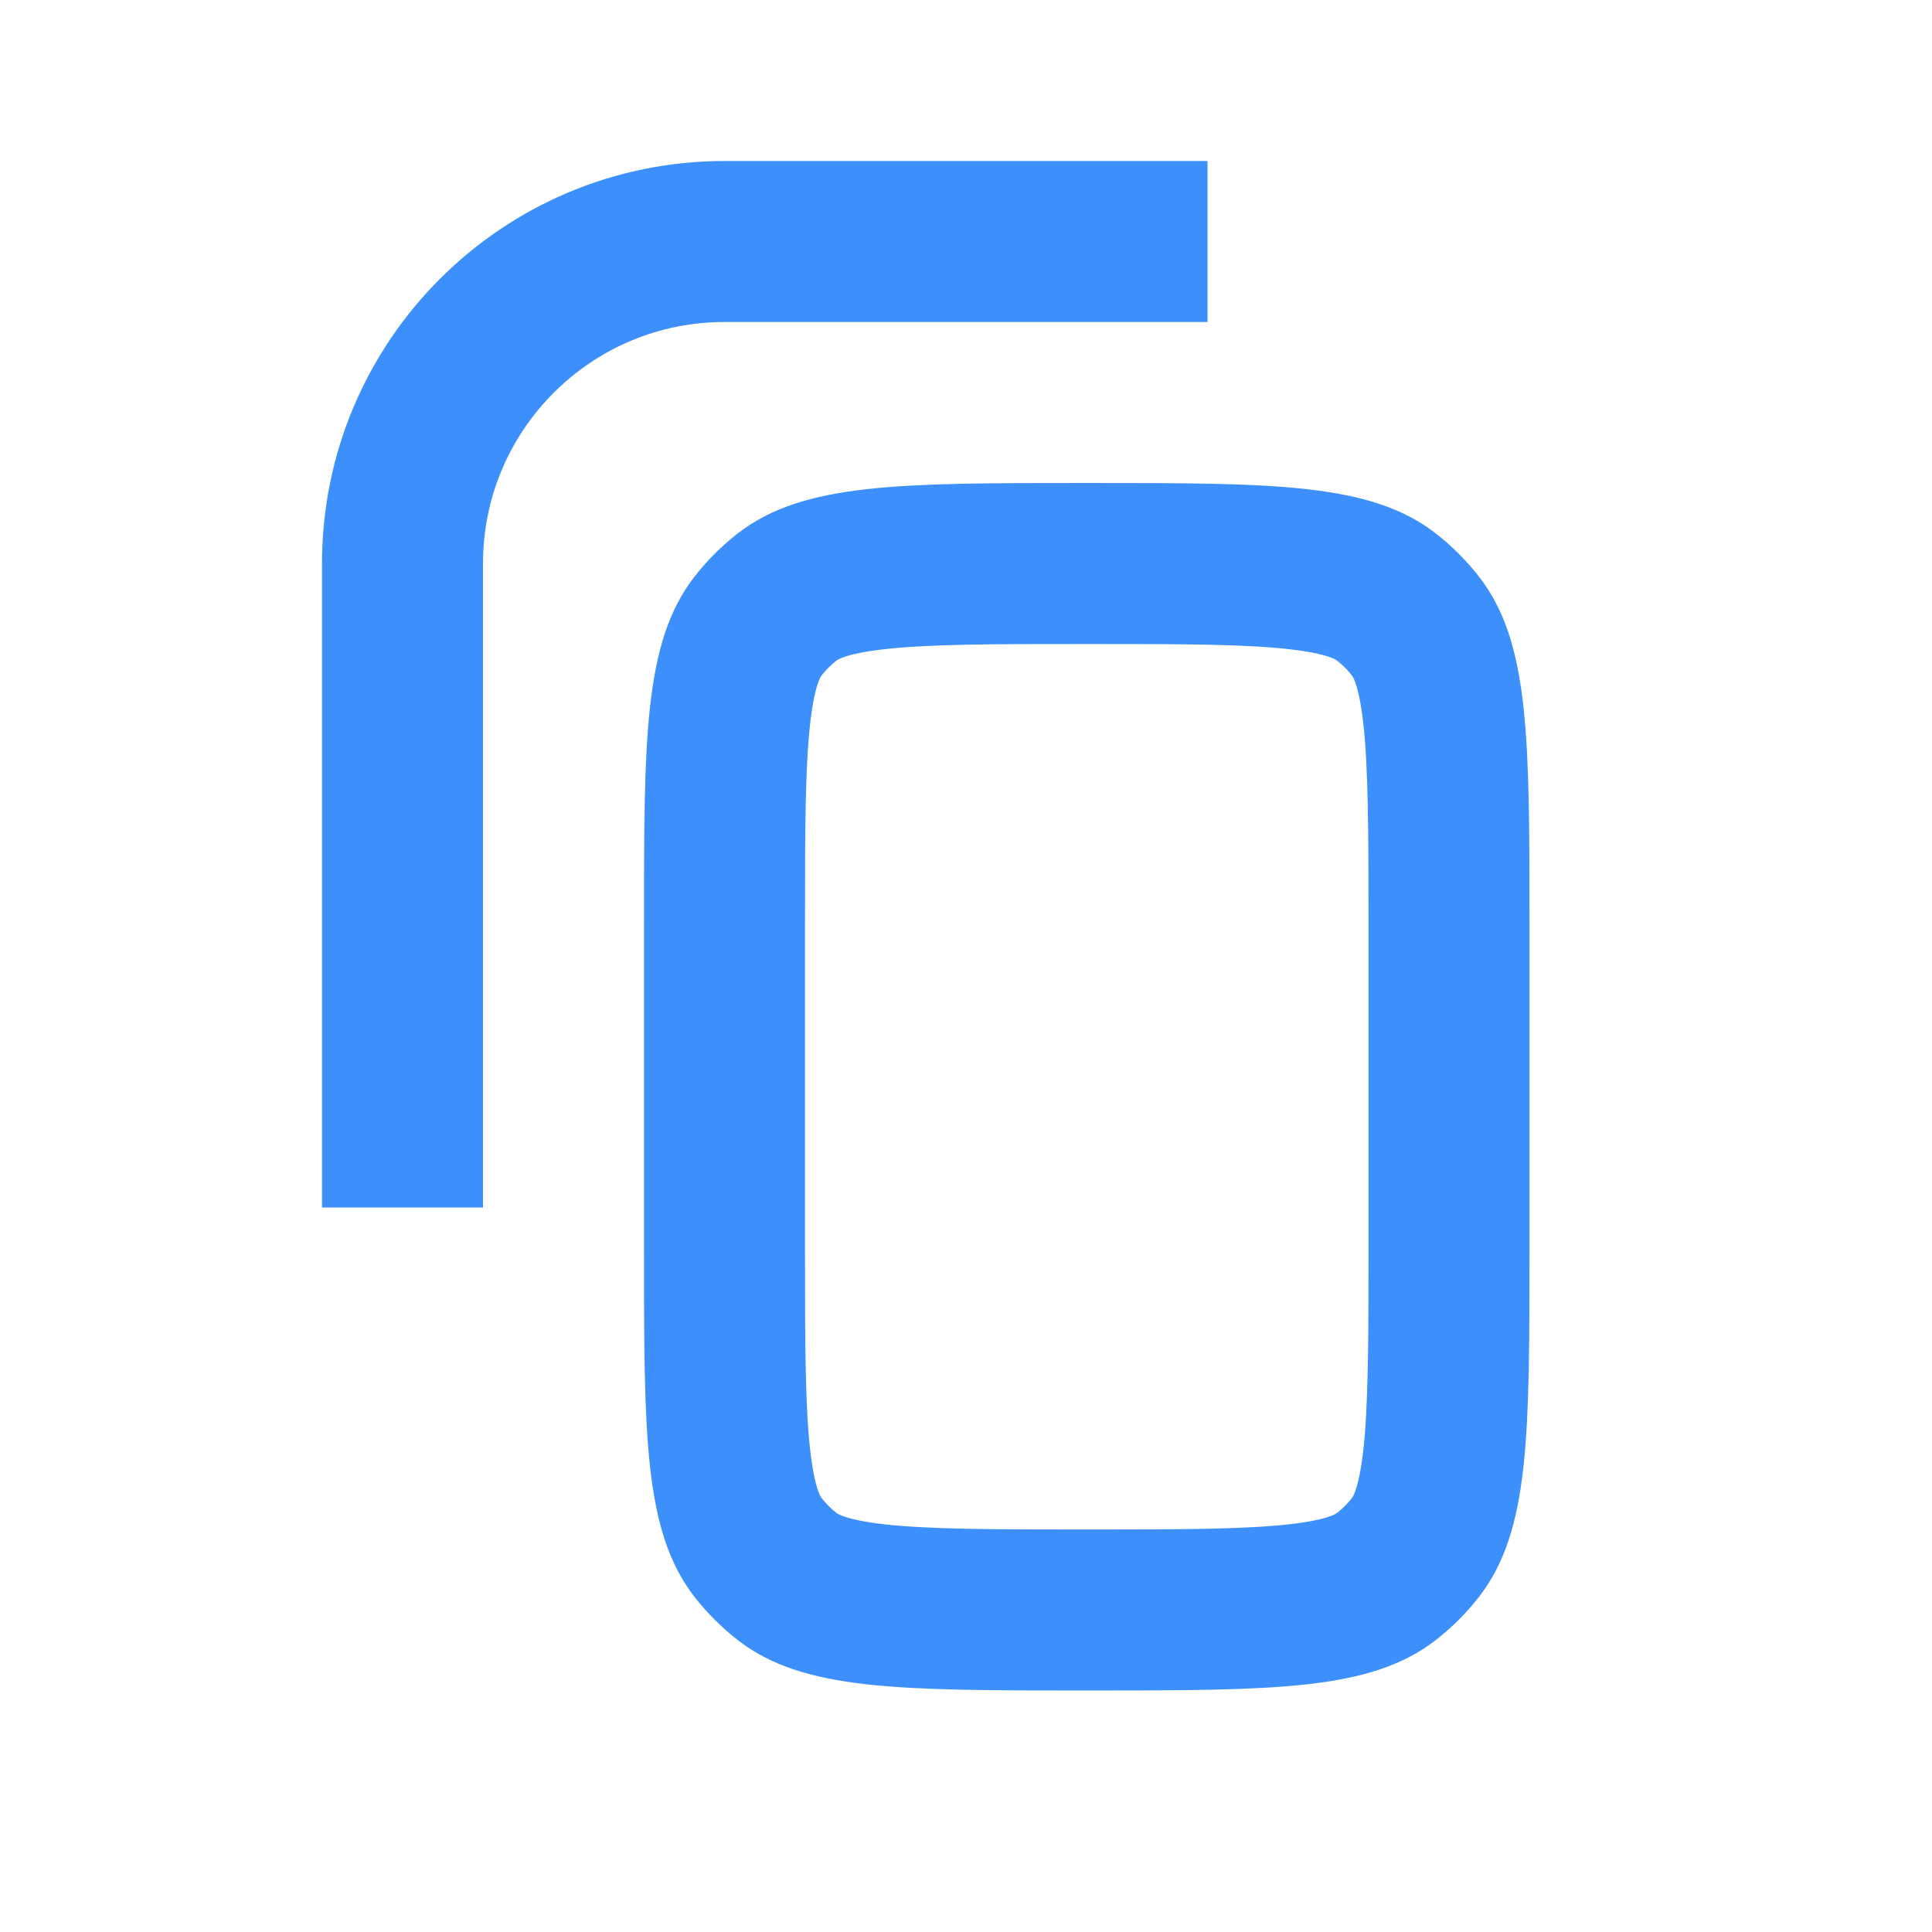
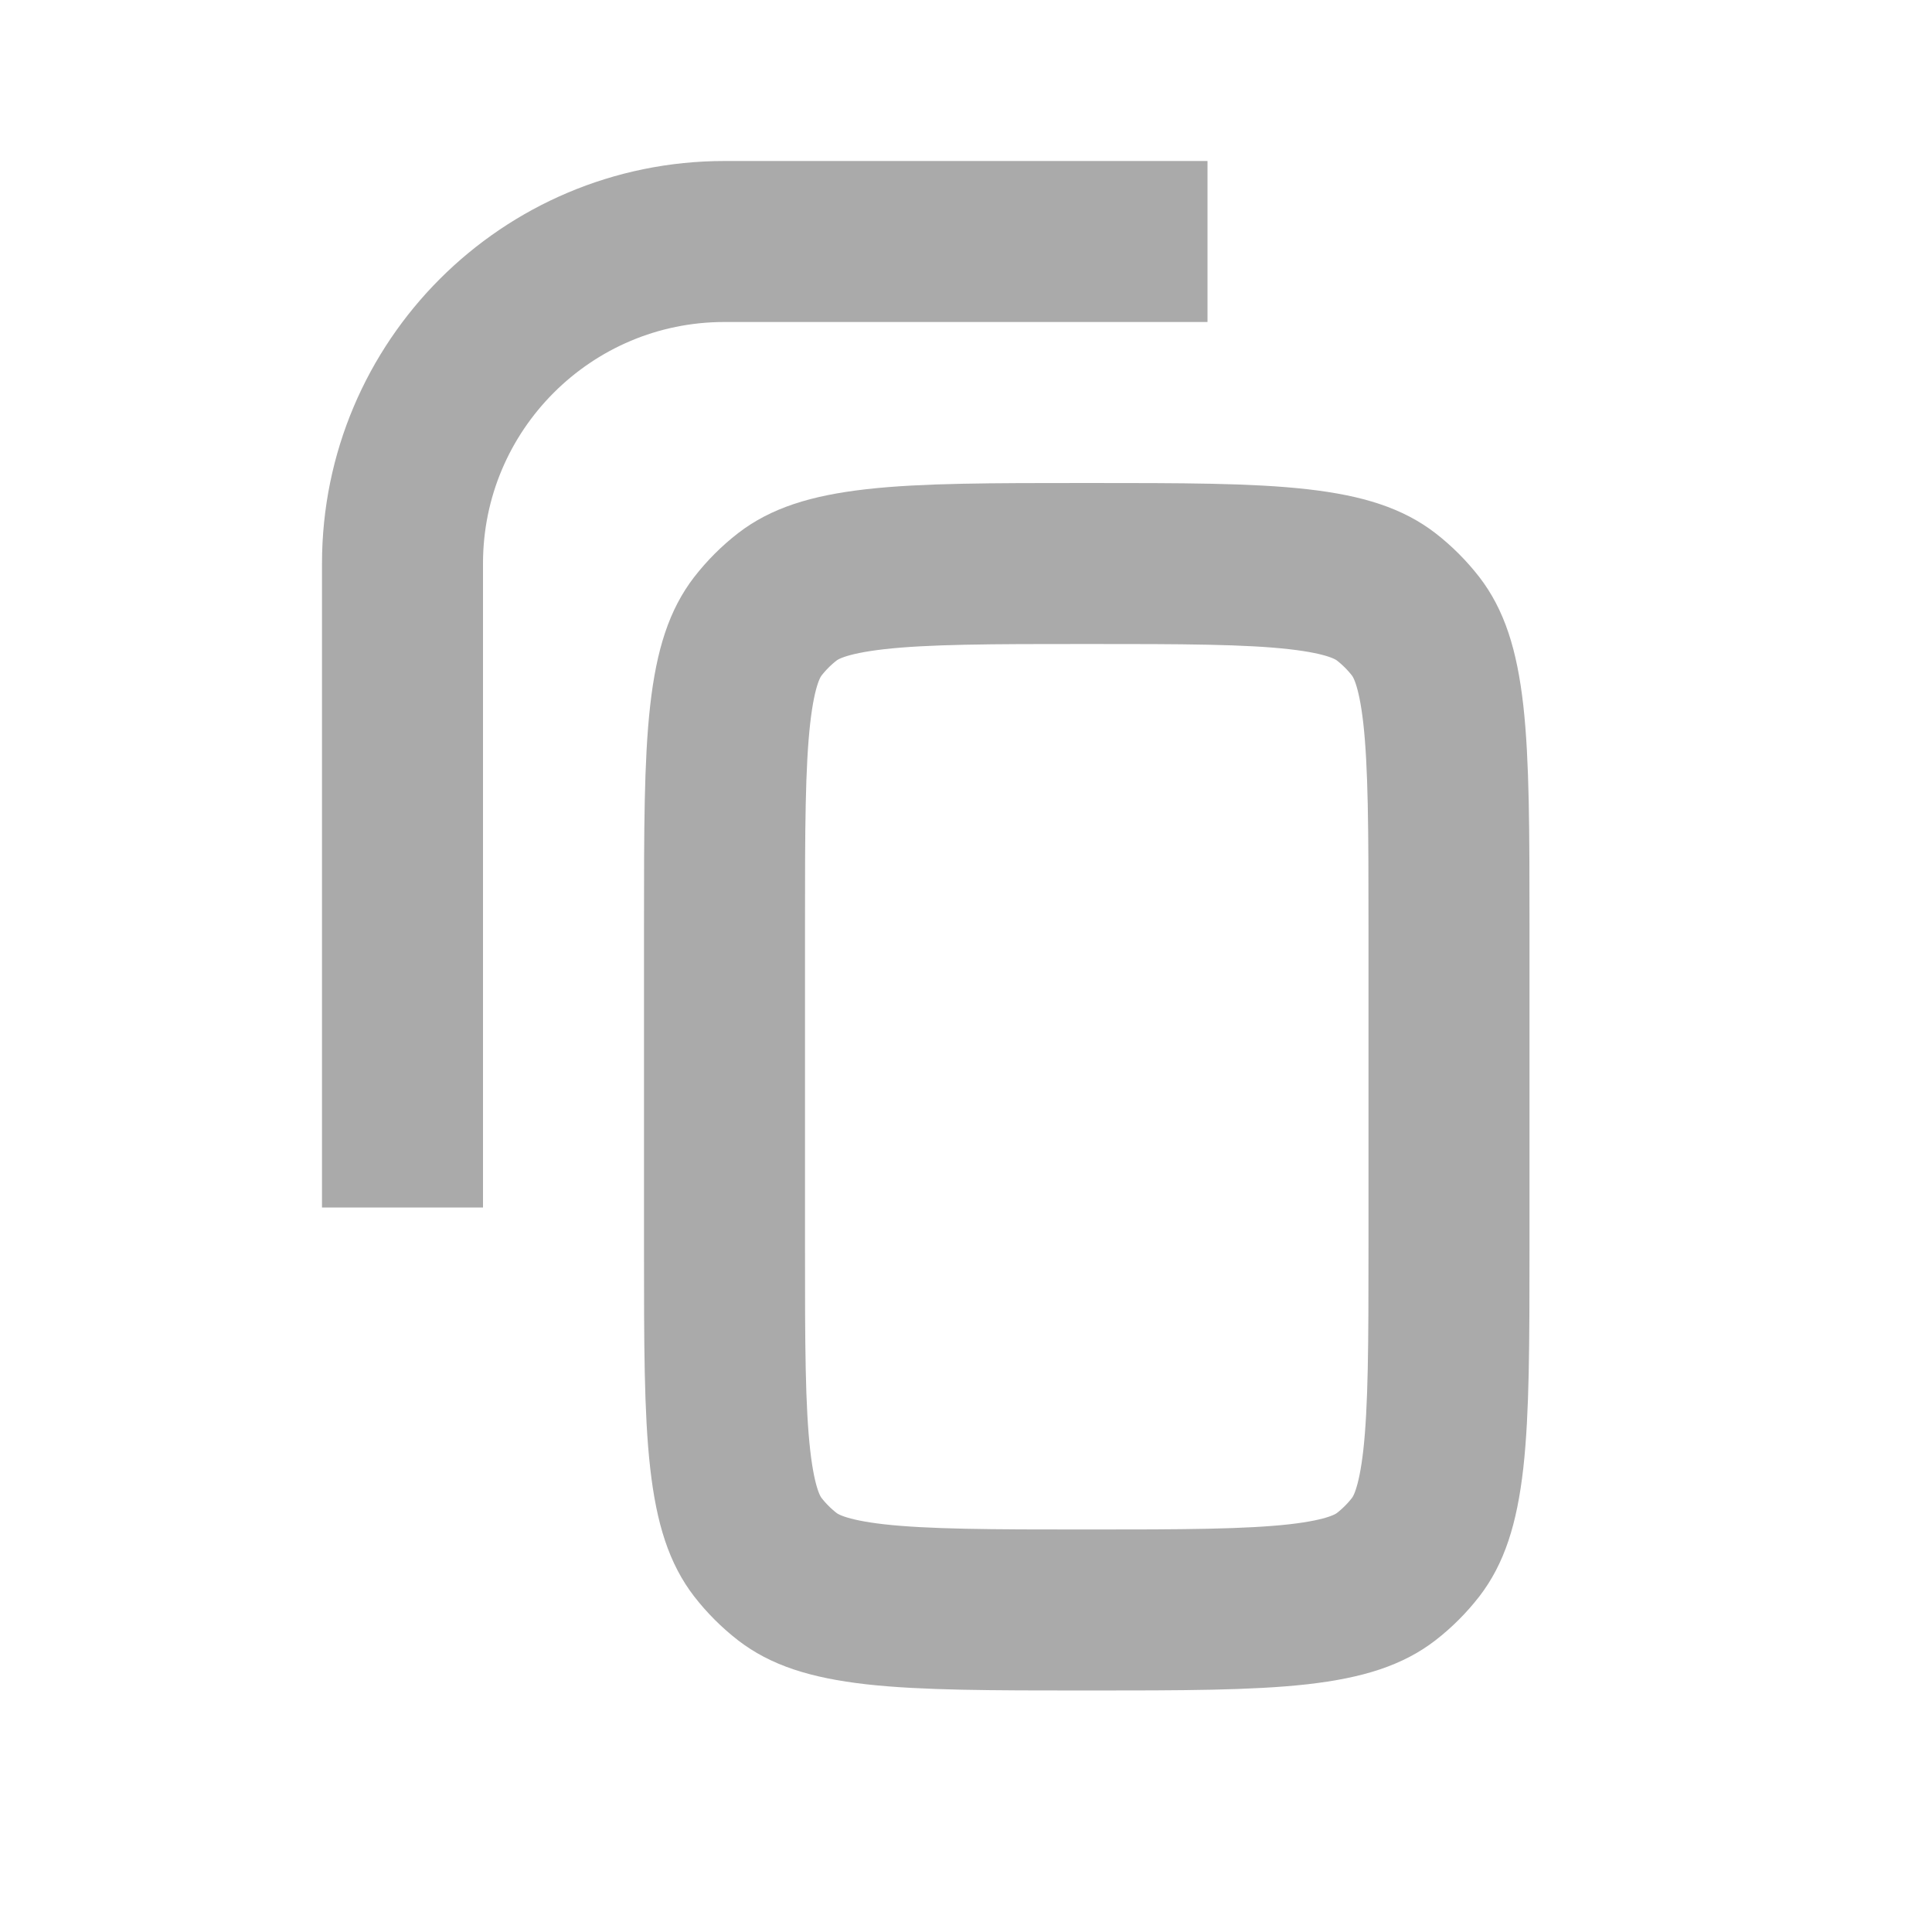
- <svg xmlns="http://www.w3.org/2000/svg" width="64px" height="64px" viewBox="0 0 24 24" fill="none" stroke="#006cfac2">
+ <svg xmlns="http://www.w3.org/2000/svg" width="64px" height="64px" viewBox="0 0 24 24" fill="none" stroke="#aaaaaa">
  <g id="SVGRepo_bgCarrier" stroke-width="0" />
  <g id="SVGRepo_tracerCarrier" stroke-linecap="round" stroke-linejoin="round" />
  <g id="SVGRepo_iconCarrier">
-     <path d="M15 3H9C6.791 3 5 4.791 5 7V15" stroke="006cfac2" stroke-width="2" />
-     <path d="M9 11.5C9 10.304 9.001 9.491 9.071 8.872C9.139 8.274 9.259 7.983 9.413 7.782C9.52 7.644 9.644 7.52 9.782 7.413C9.983 7.259 10.274 7.139 10.872 7.071C11.491 7.001 12.304 7 13.5 7C14.696 7 15.509 7.001 16.128 7.071C16.726 7.139 17.017 7.259 17.218 7.413C17.356 7.52 17.48 7.644 17.587 7.782C17.741 7.983 17.861 8.274 17.929 8.872C17.998 9.491 18 10.304 18 11.5V15.5C18 16.696 17.998 17.509 17.929 18.128C17.861 18.726 17.741 19.017 17.587 19.218C17.48 19.356 17.356 19.48 17.218 19.587C17.017 19.741 16.726 19.861 16.128 19.929C15.509 19.998 14.696 20 13.5 20C12.304 20 11.491 19.998 10.872 19.929C10.274 19.861 9.983 19.741 9.782 19.587C9.644 19.48 9.52 19.356 9.413 19.218C9.259 19.017 9.139 18.726 9.071 18.128C9.001 17.509 9 16.696 9 15.5V11.5Z" stroke="006cfac2" stroke-width="2" />
+     <path d="M15 3H9C6.791 3 5 4.791 5 7V15" stroke="1b2b41b0" stroke-width="2" />
+     <path d="M9 11.5C9 10.304 9.001 9.491 9.071 8.872C9.139 8.274 9.259 7.983 9.413 7.782C9.52 7.644 9.644 7.52 9.782 7.413C9.983 7.259 10.274 7.139 10.872 7.071C11.491 7.001 12.304 7 13.5 7C14.696 7 15.509 7.001 16.128 7.071C16.726 7.139 17.017 7.259 17.218 7.413C17.356 7.52 17.48 7.644 17.587 7.782C17.741 7.983 17.861 8.274 17.929 8.872C17.998 9.491 18 10.304 18 11.5V15.5C18 16.696 17.998 17.509 17.929 18.128C17.861 18.726 17.741 19.017 17.587 19.218C17.48 19.356 17.356 19.48 17.218 19.587C17.017 19.741 16.726 19.861 16.128 19.929C15.509 19.998 14.696 20 13.5 20C12.304 20 11.491 19.998 10.872 19.929C10.274 19.861 9.983 19.741 9.782 19.587C9.644 19.48 9.52 19.356 9.413 19.218C9.259 19.017 9.139 18.726 9.071 18.128C9.001 17.509 9 16.696 9 15.5V11.5Z" stroke="1b2b41b0" stroke-width="2" />
  </g>
</svg>
